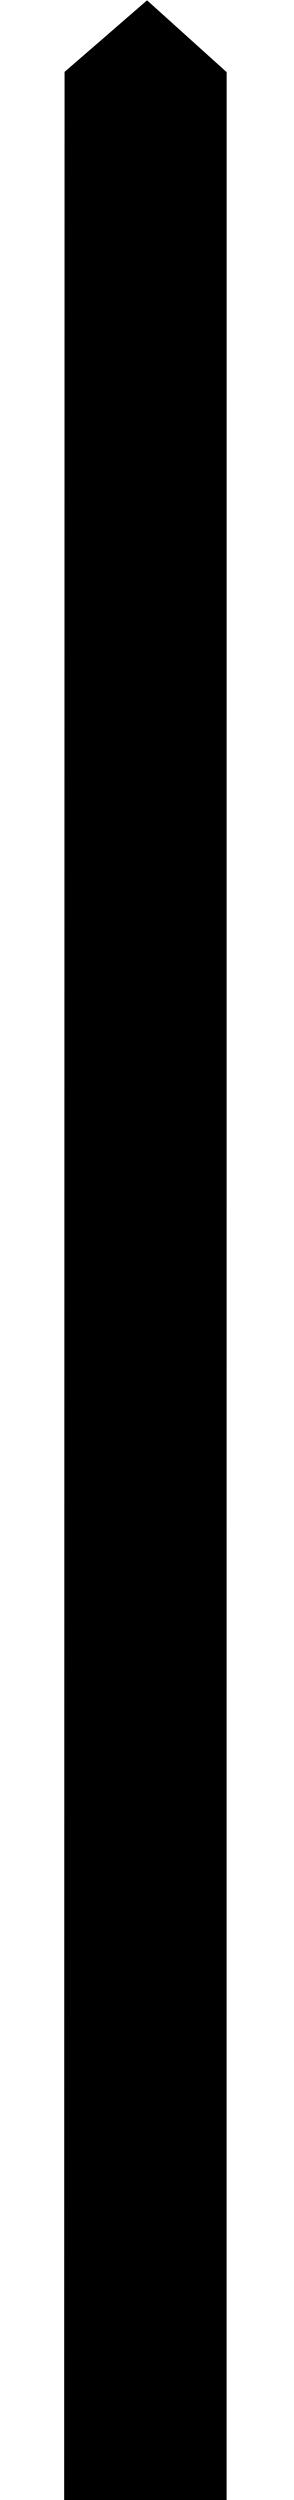
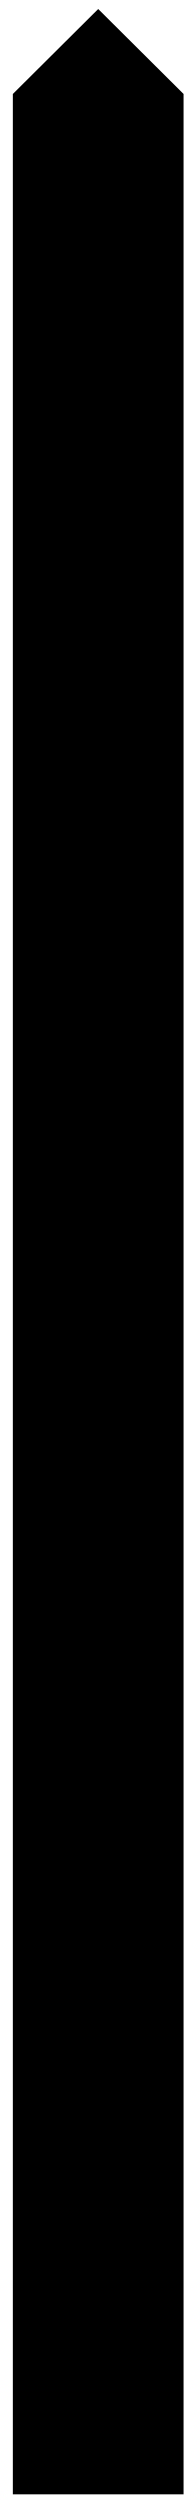
- <svg xmlns="http://www.w3.org/2000/svg" version="1.1" width="6.28" height="53.45" id="svg2">
+ <svg xmlns="http://www.w3.org/2000/svg" version="1.1" width="6" height="80" id="svg2">
  <defs id="defs4" />
-   <g transform="matrix(1.178359,7.2912341e-4,-7.309401e-4,1.188784,2.072871,-1197.549)" id="layer1-6">
-     <path d="m 3.005,1052.346 -2.947,-10e-5 -0.02,-43.68 1.496,-1.288 1.445,1.291 z" id="path3268" style="fill:#000000;fill-opacity:1;fill-rule:evenodd;stroke:none;stroke-width:0.5;marker:none;visibility:visible;display:inline;overflow:visible" />
-   </g>
+   <path id="minutes" d="m 3.143,0.289 2.731,2.718 0,76.811 -5.463,0 0,-76.811 2.731,-2.718 z">
+     <animateTransform repeatCount="indefinite" accumulate="sum" keyTimes="0; 1" values="0; 6" calcMode="discrete" dur="1min" begin="wallclock(00:00)" type="rotate" attributeType="XML" attributeName="transform" />
+   </path>
</svg>
